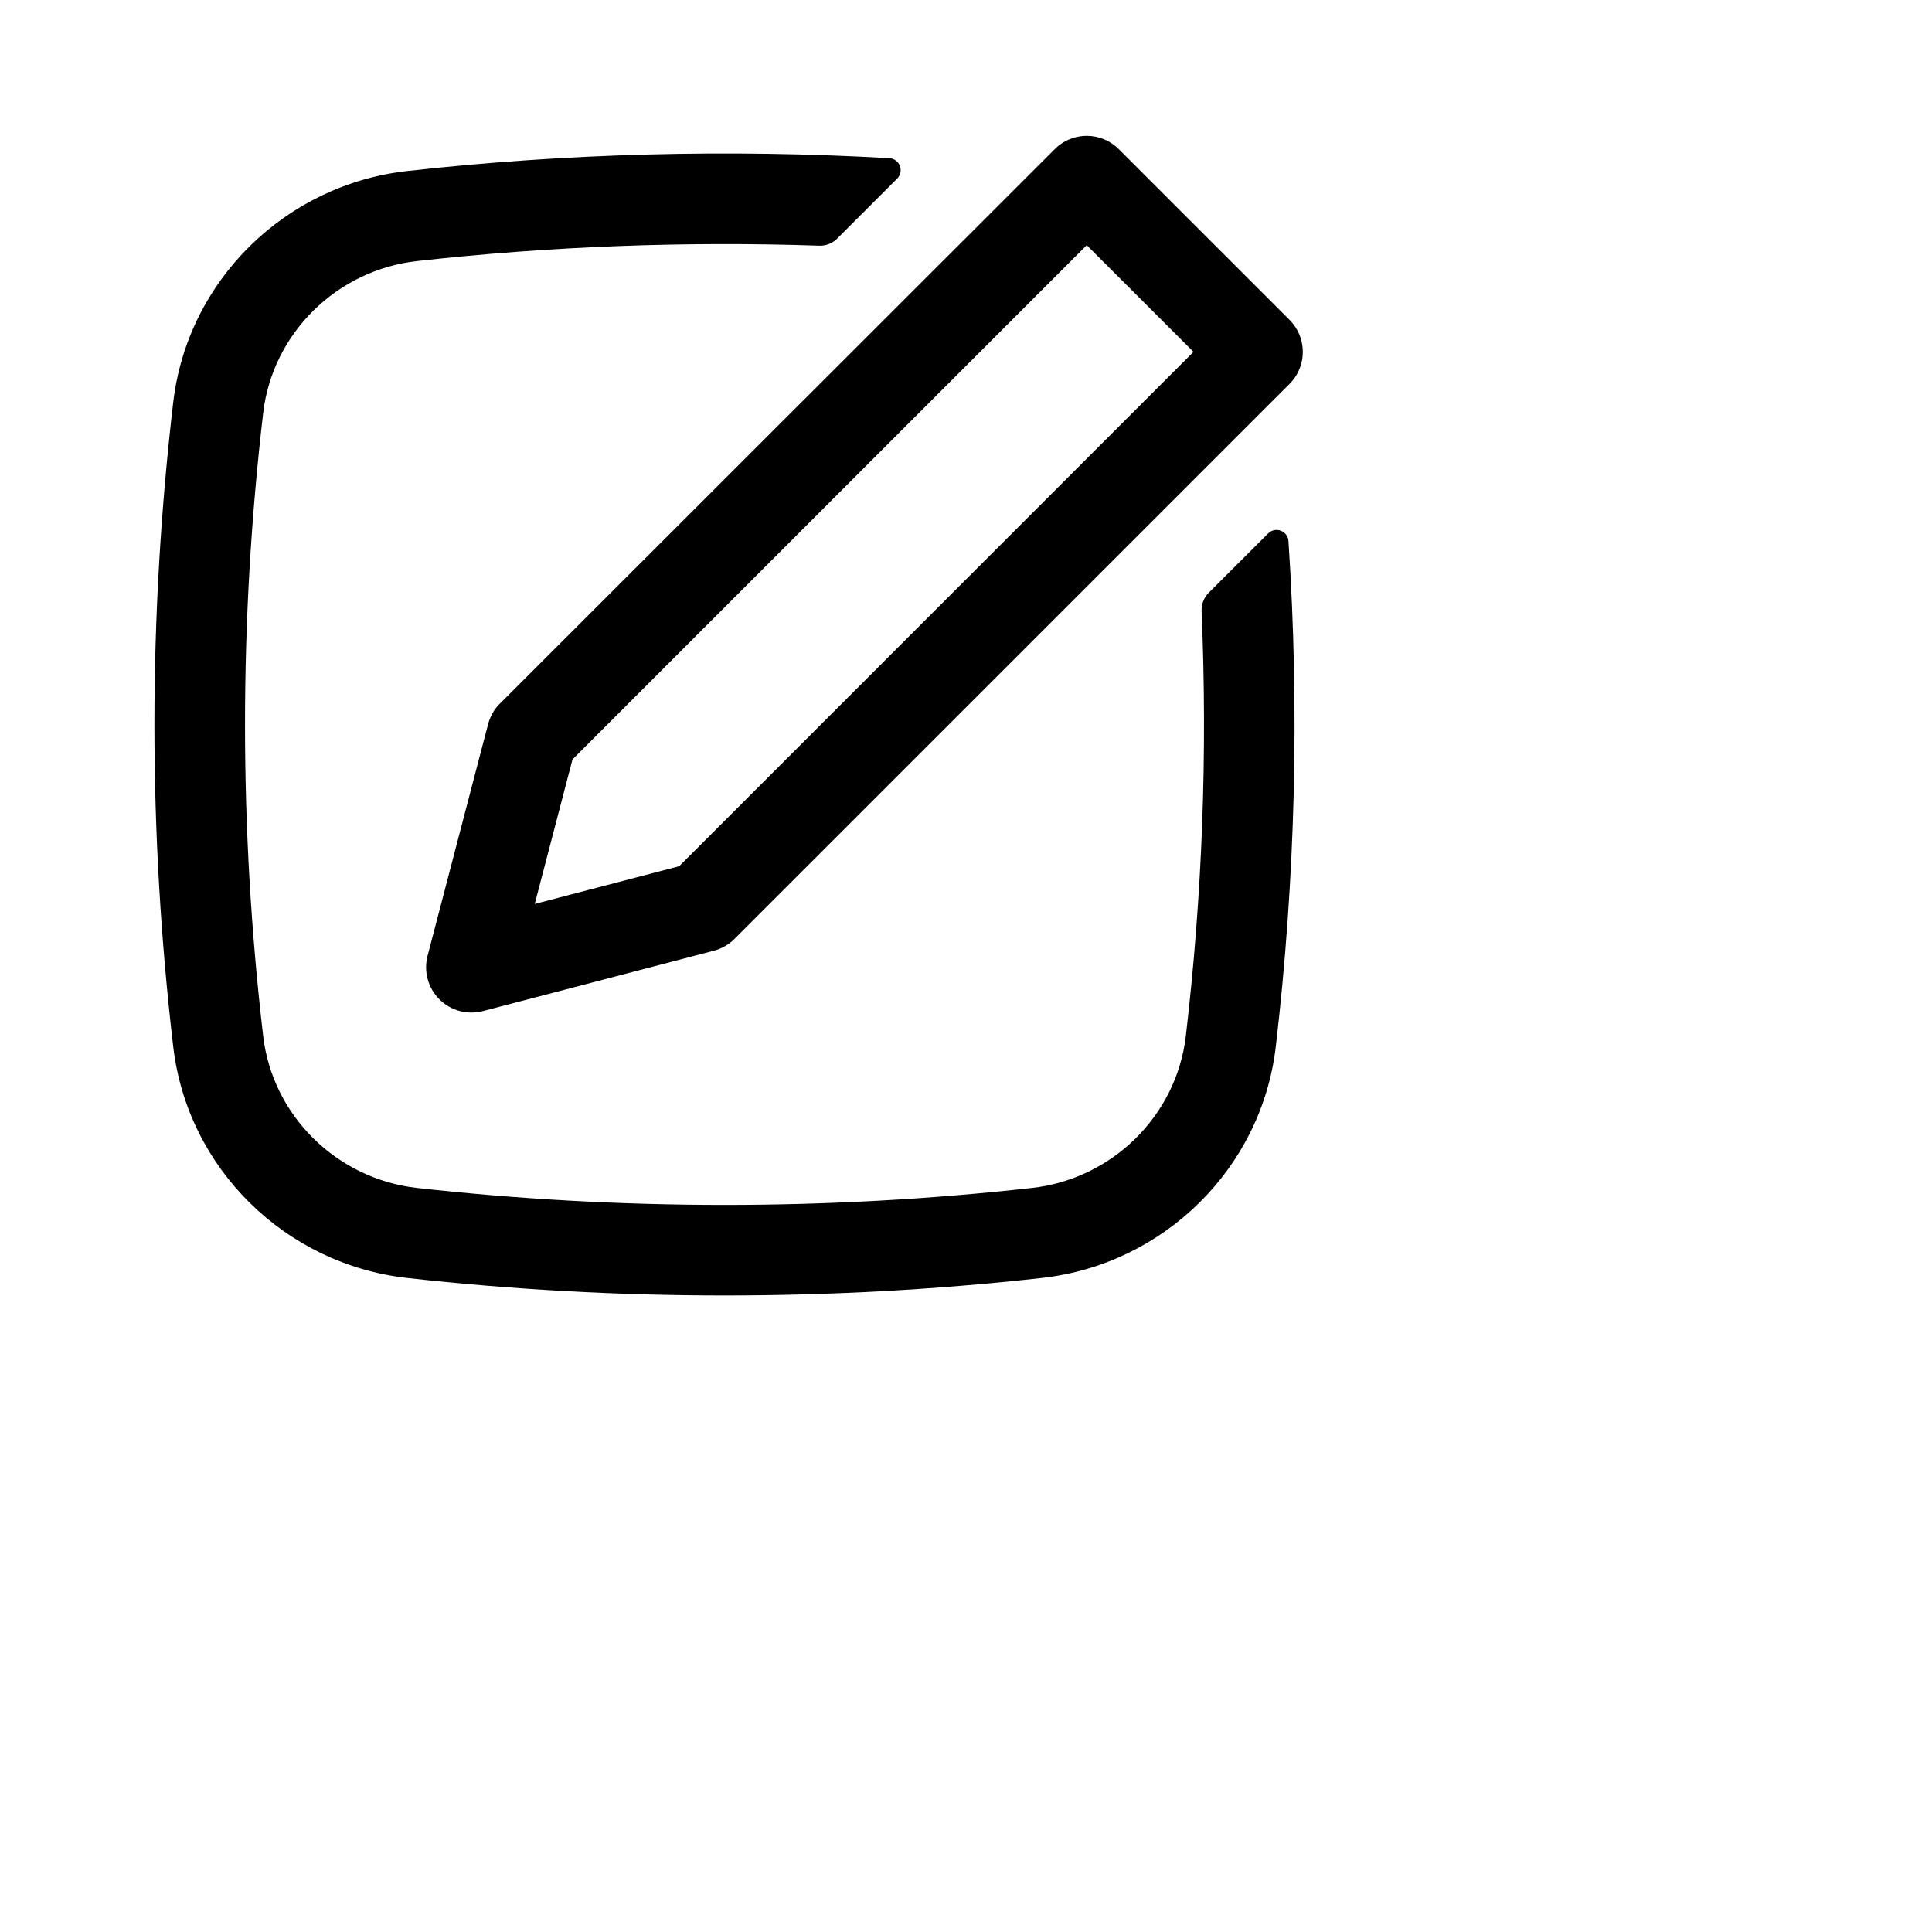
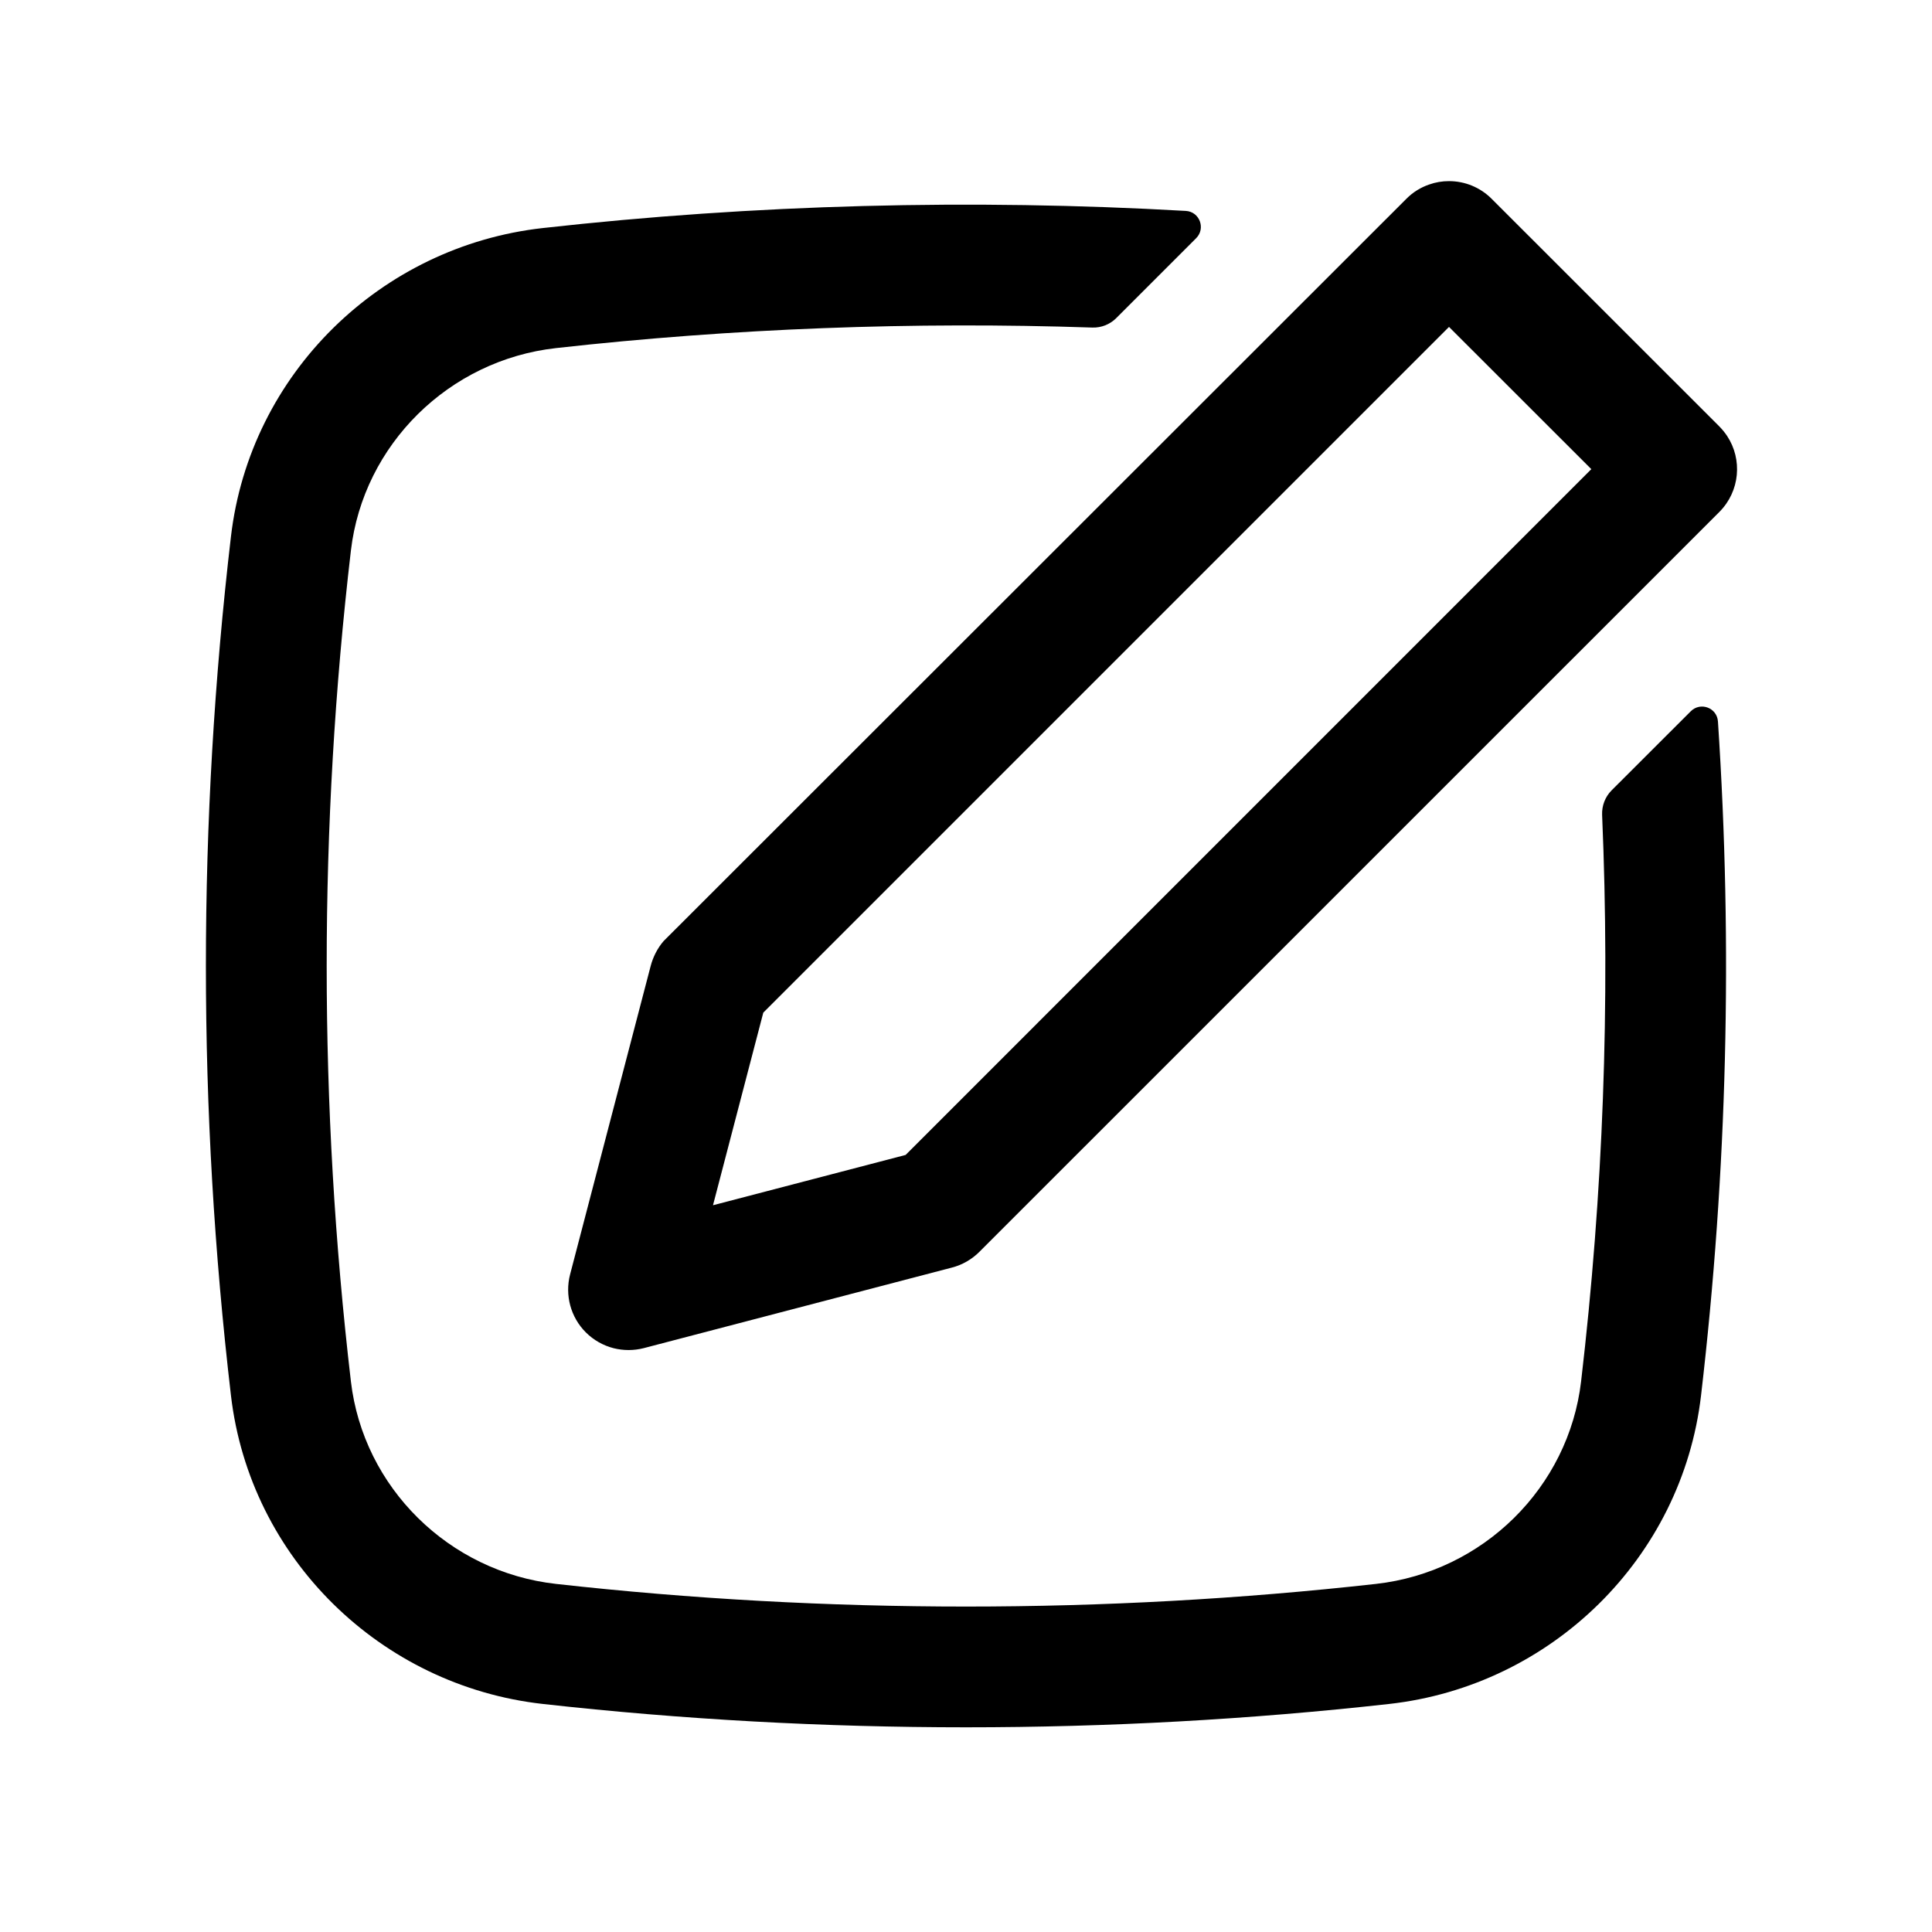
- <svg xmlns="http://www.w3.org/2000/svg" width="32" height="32" viewBox="0 0 32 32" fill="none">
+ <svg xmlns="http://www.w3.org/2000/svg" width="24" height="24" viewBox="0 0 24 24" fill="none">
  <path fill-rule="evenodd" clip-rule="evenodd" d="M21.455 5.416C21.647 5.707 21.615 6.102 21.359 6.359L12.166 15.551C12.072 15.645 11.954 15.713 11.826 15.746L7.997 16.747C7.872 16.779 7.744 16.778 7.623 16.748C7.494 16.715 7.374 16.648 7.277 16.551C7.089 16.363 7.015 16.089 7.082 15.831L8.082 12.003C8.111 11.89 8.167 11.779 8.243 11.691L17.47 2.47C17.55 2.389 17.648 2.328 17.754 2.292C17.832 2.264 17.915 2.25 18 2.25C18.199 2.25 18.39 2.329 18.53 2.47L21.359 5.298C21.395 5.335 21.427 5.374 21.455 5.416ZM19.768 5.828L18 4.061L9.482 12.579L8.857 14.972L11.25 14.347L19.768 5.828Z" fill="black" />
  <path d="M19.641 17.16C19.915 14.823 20.002 12.469 19.902 10.121C19.898 10.008 19.94 9.899 20.019 9.819L21.003 8.836C21.124 8.715 21.33 8.792 21.341 8.963C21.526 11.752 21.456 14.555 21.131 17.335C20.895 19.357 19.27 20.942 17.258 21.167C13.792 21.554 10.208 21.554 6.742 21.167C4.73 20.942 3.105 19.357 2.869 17.335C2.454 13.79 2.454 10.21 2.869 6.665C3.105 4.643 4.73 3.058 6.742 2.833C9.372 2.539 12.069 2.468 14.731 2.62C14.902 2.63 14.98 2.838 14.859 2.959L13.866 3.952C13.788 4.03 13.68 4.073 13.569 4.069C11.342 3.994 9.101 4.079 6.908 4.324C5.578 4.472 4.513 5.522 4.359 6.84C3.958 10.268 3.958 13.732 4.359 17.16C4.513 18.478 5.578 19.528 6.908 19.676C10.264 20.051 13.736 20.051 17.092 19.676C18.422 19.528 19.487 18.478 19.641 17.16Z" fill="black" />
</svg>
